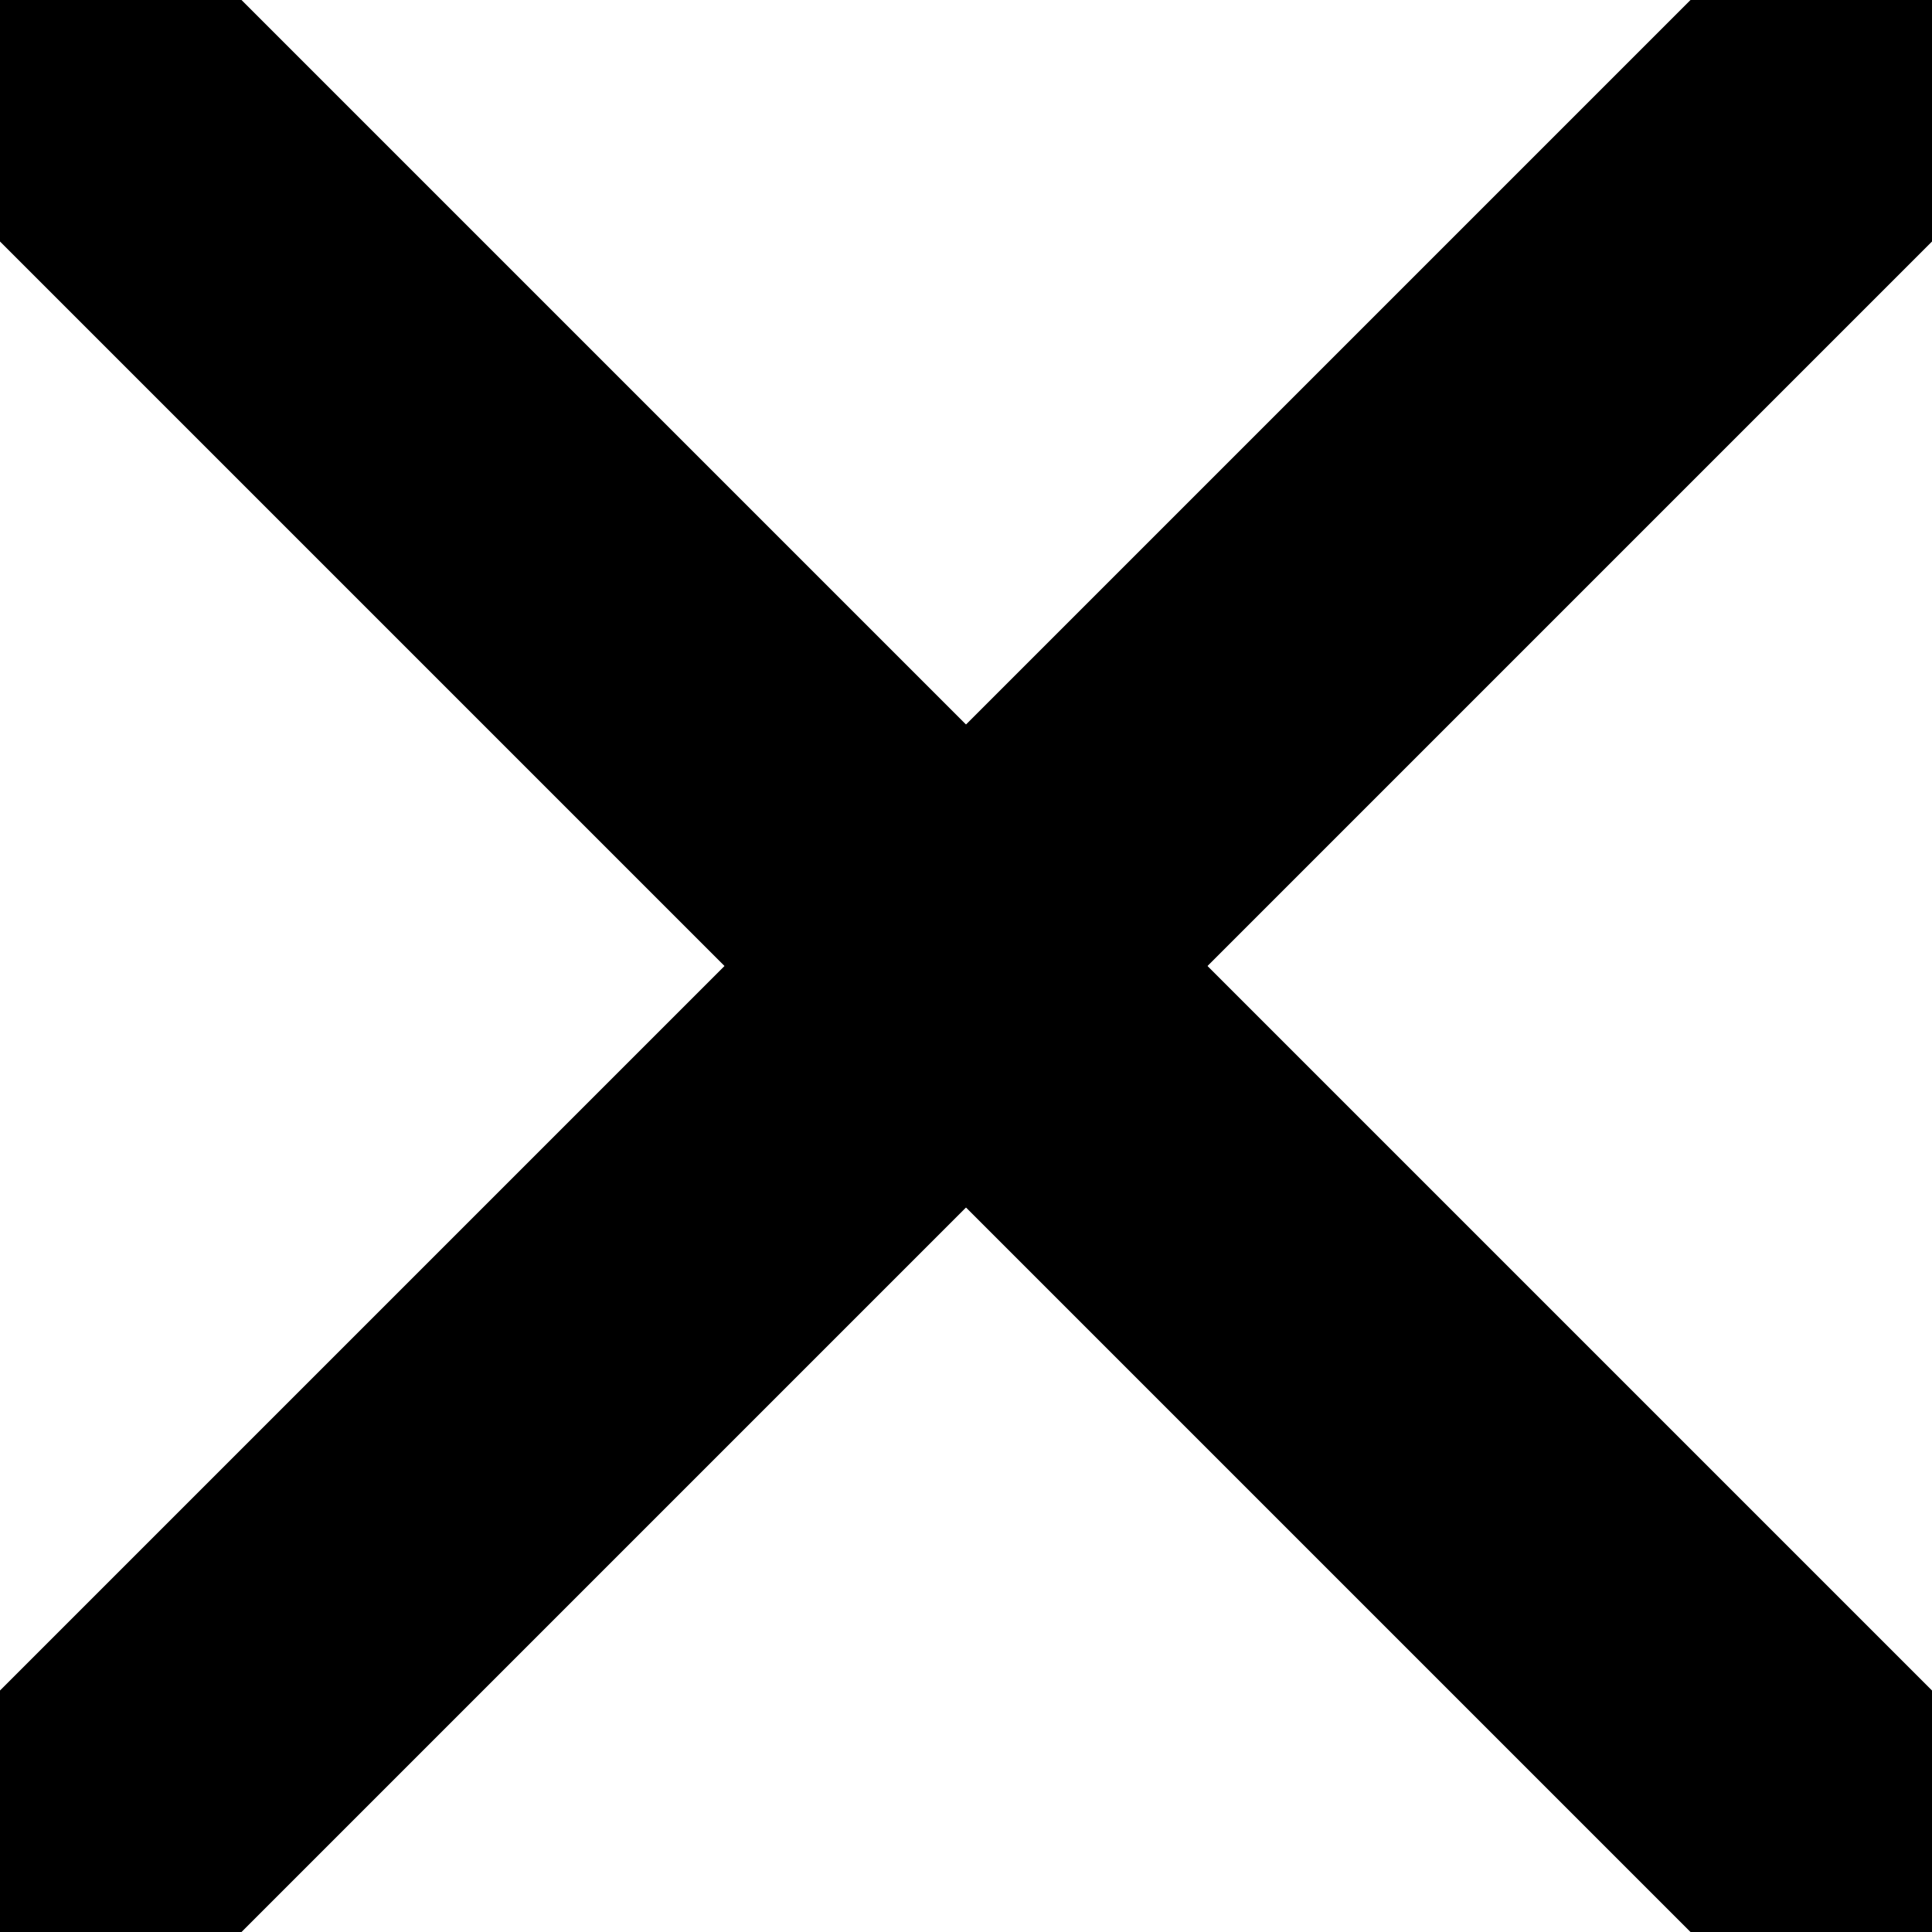
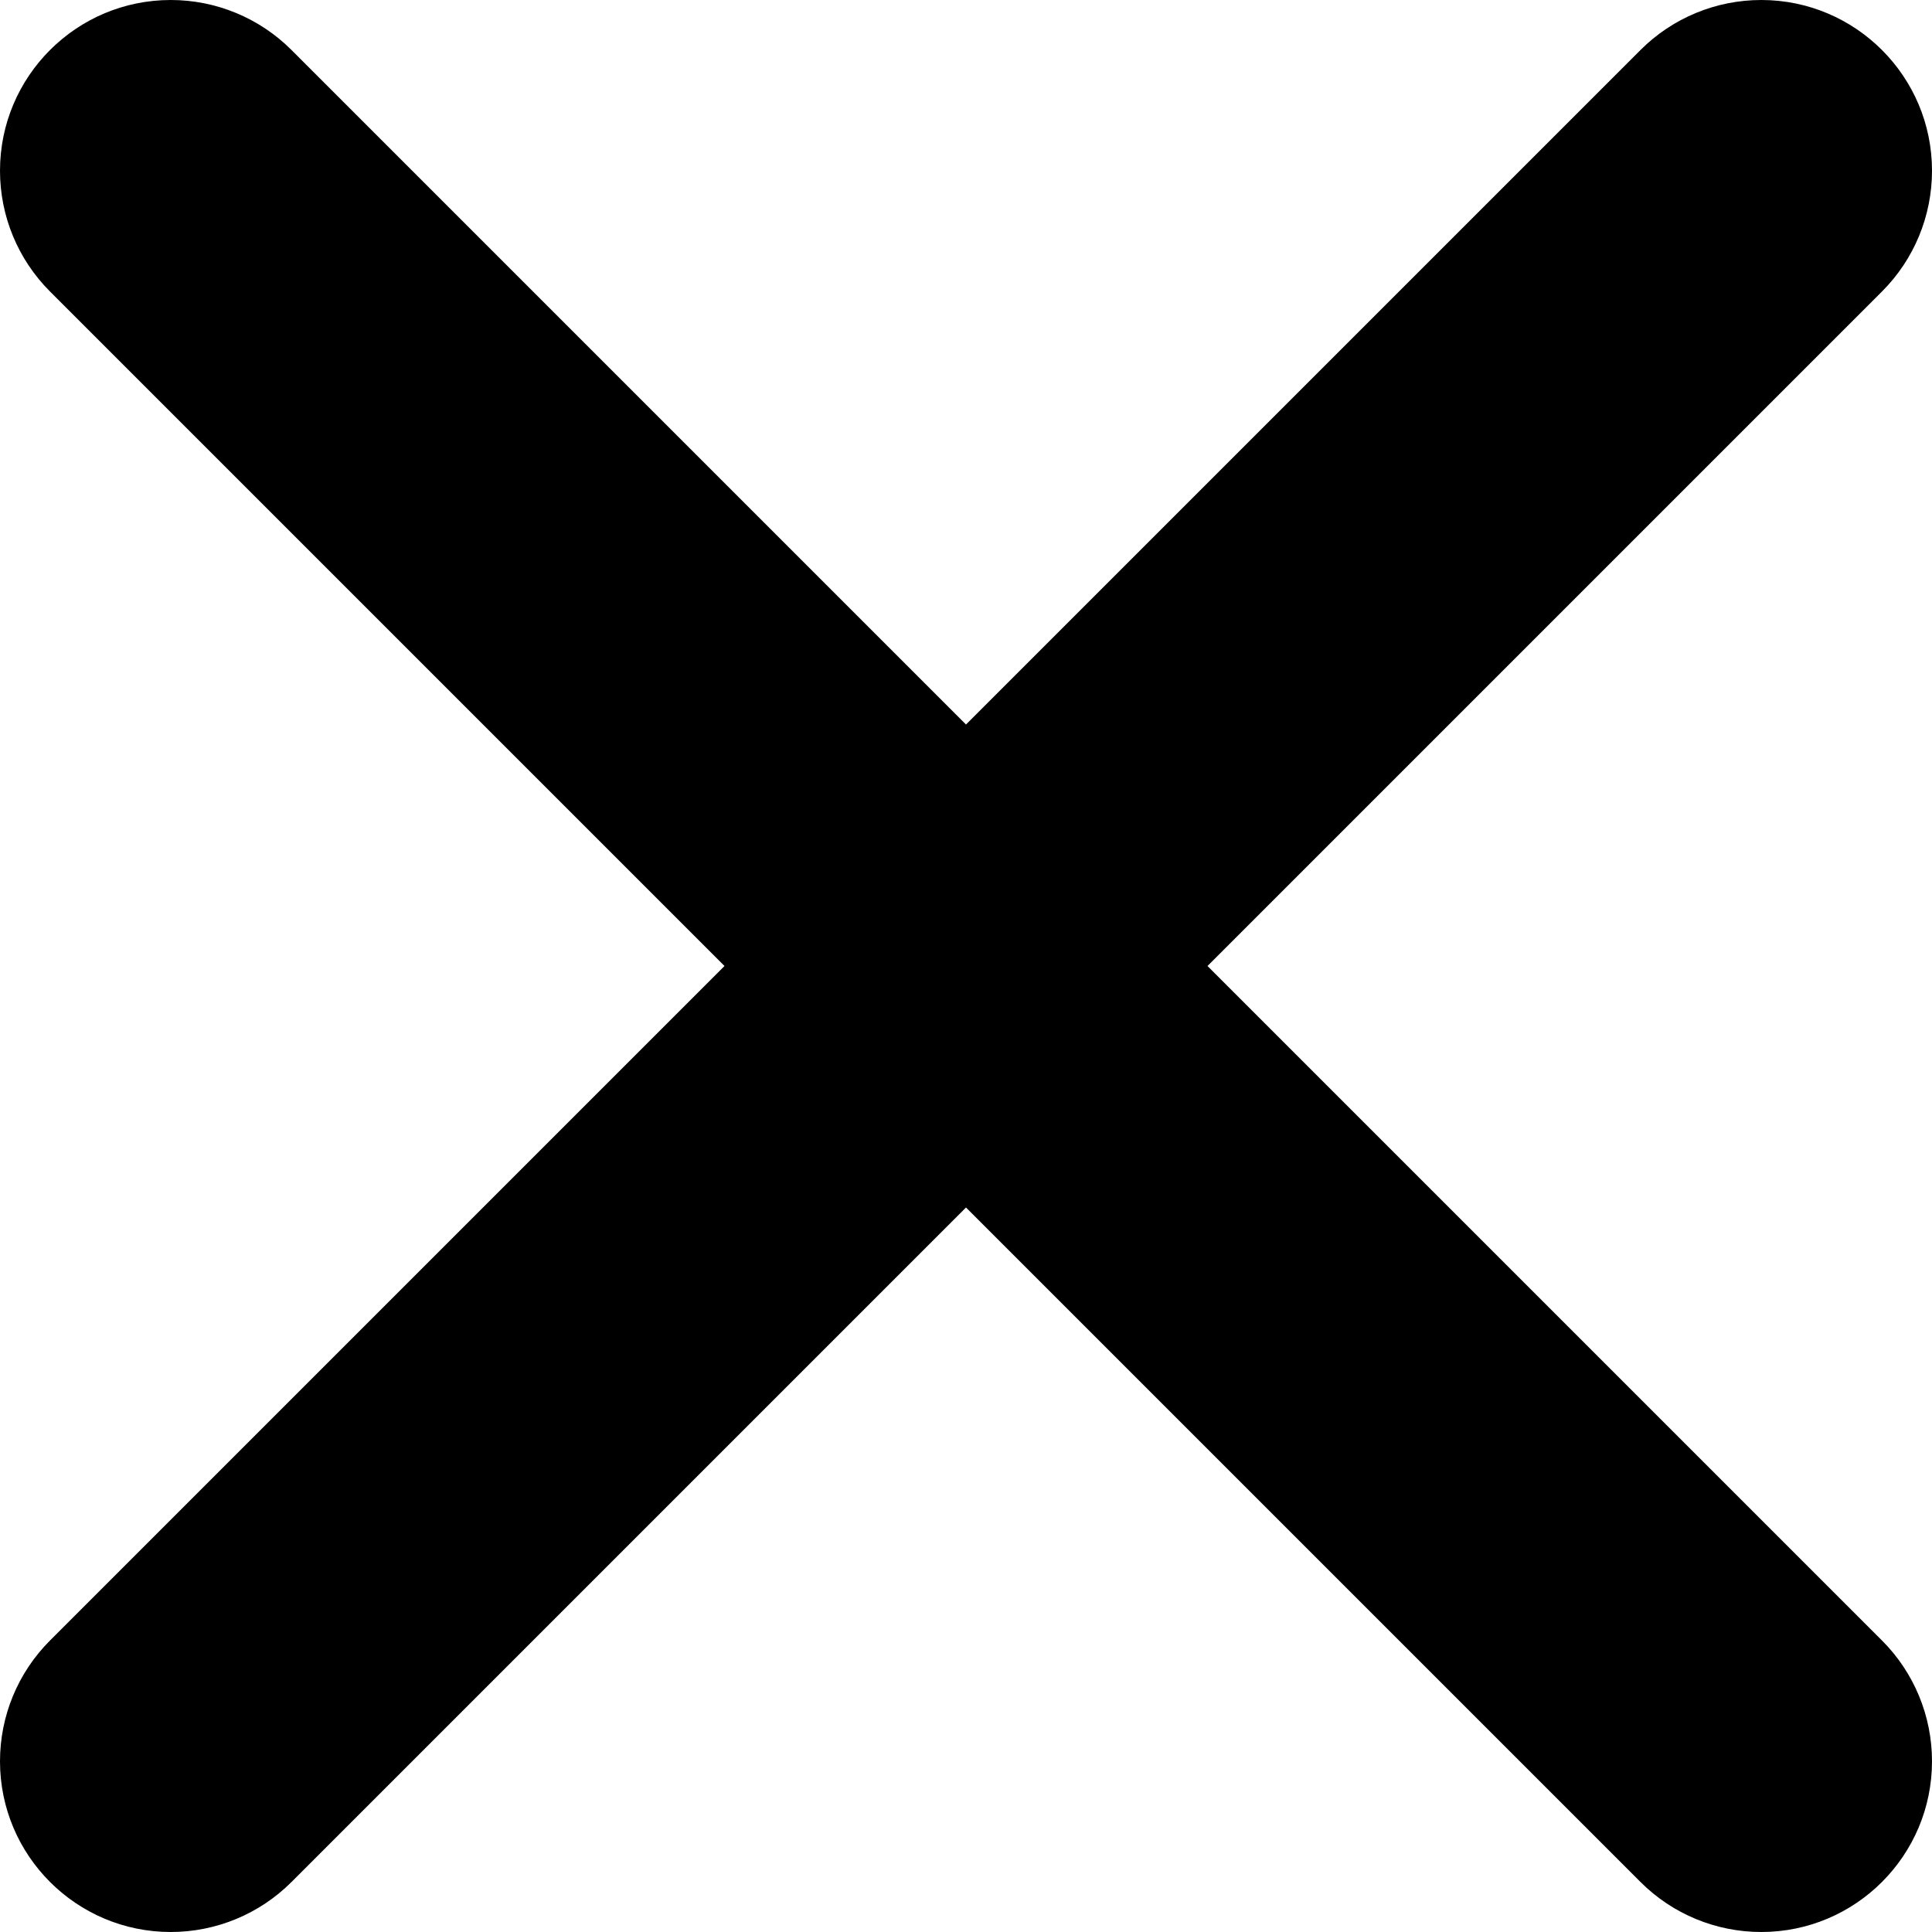
- <svg xmlns="http://www.w3.org/2000/svg" width="20" height="20" viewBox="0 0 24 24" fill="none">
-   <path d="M0 24V21L21 0H24V3L3 24H0Z" fill="currentColor" />
-   <path d="M0 -1.04907e-06L3 -9.17939e-07L24 21L24 24L21 24L-1.31134e-07 3L0 -1.04907e-06Z" fill="currentColor" />
+ <svg xmlns="http://www.w3.org/2000/svg" width="24" height="24" viewBox="0 0 24 24" fill="none">
+   <path d="M21.879 0C23.05 0 24 0.95 24 2.121C24 2.684 23.777 3.223 23.379 3.621L15 12L23.379 20.379C23.777 20.777 24 21.316 24 21.879C24 23.05 23.05 24 21.879 24C21.316 24 20.777 23.777 20.379 23.379L12 15L3.621 23.379C3.223 23.777 2.684 24 2.121 24C0.95 24 0 23.05 0 21.879C0 21.316 0.223 20.777 0.621 20.379L9 12L0.621 3.621C0.223 3.223 -2.45878e-08 2.684 0 2.121C0 0.95 0.95 0 2.121 0C2.684 2.45878e-08 3.223 0.223 3.621 0.621L12 9L20.379 0.621C20.777 0.223 21.316 0 21.879 0Z" fill="currentColor" />
</svg>
